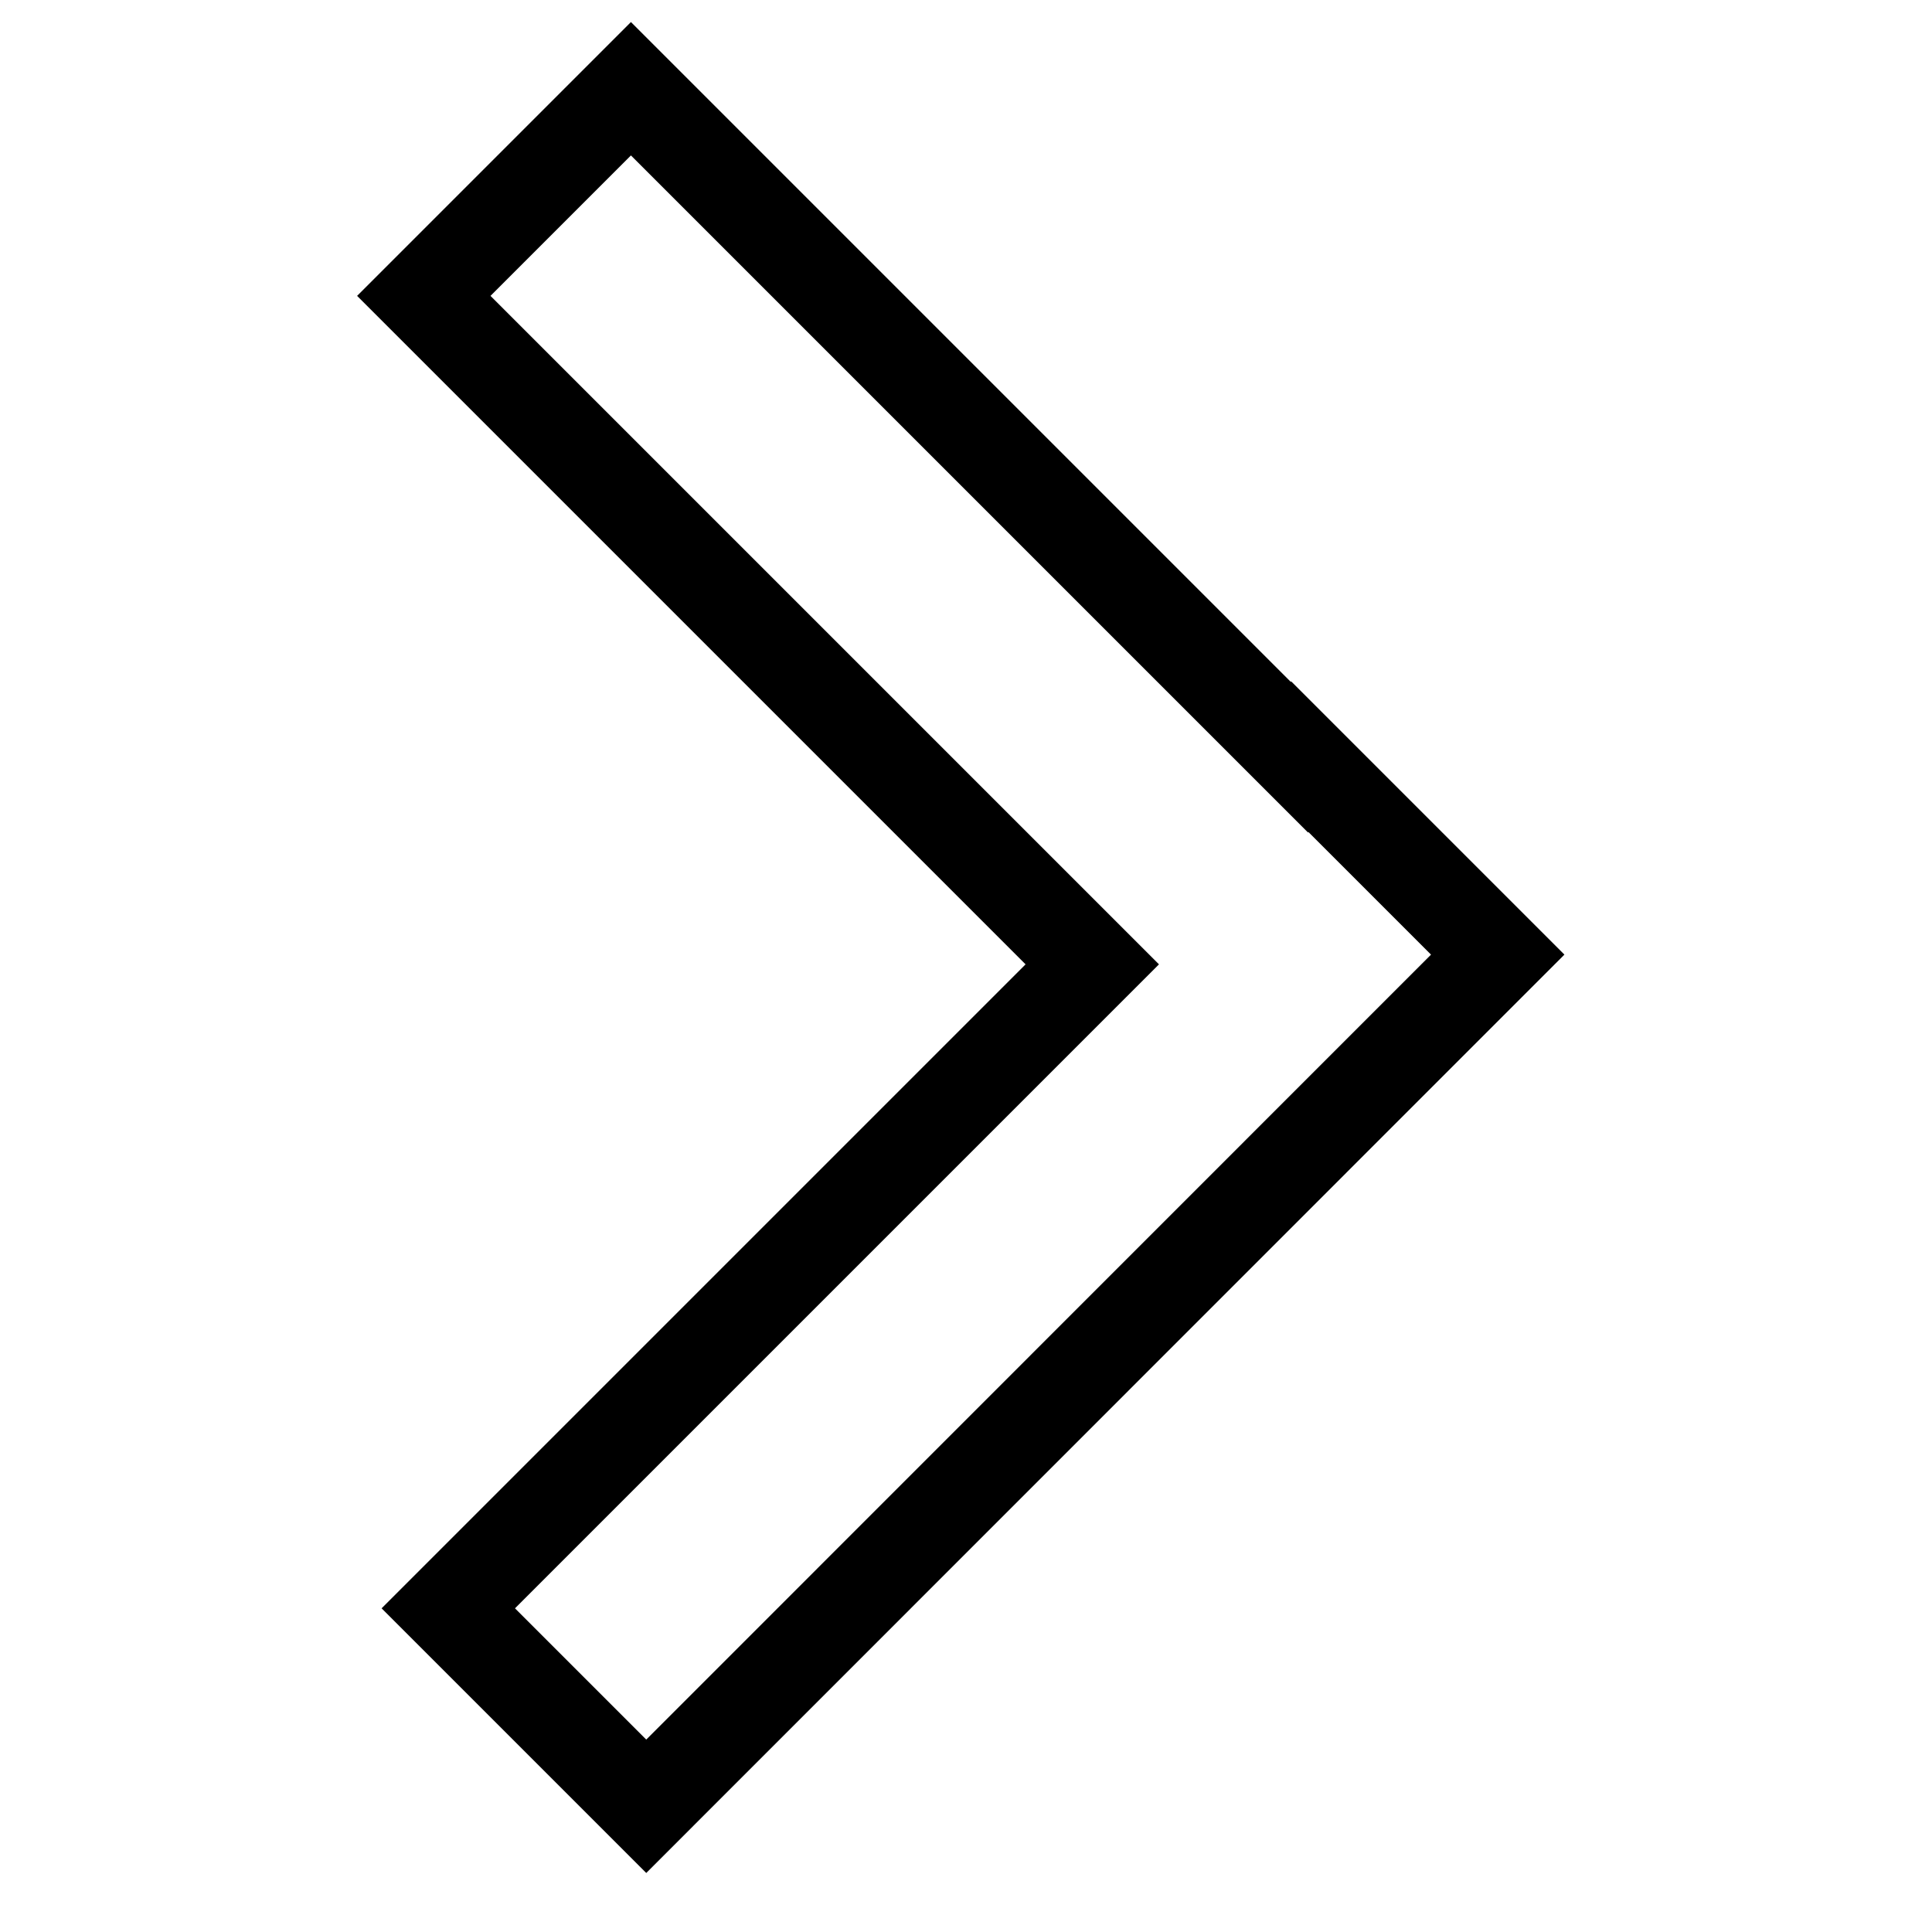
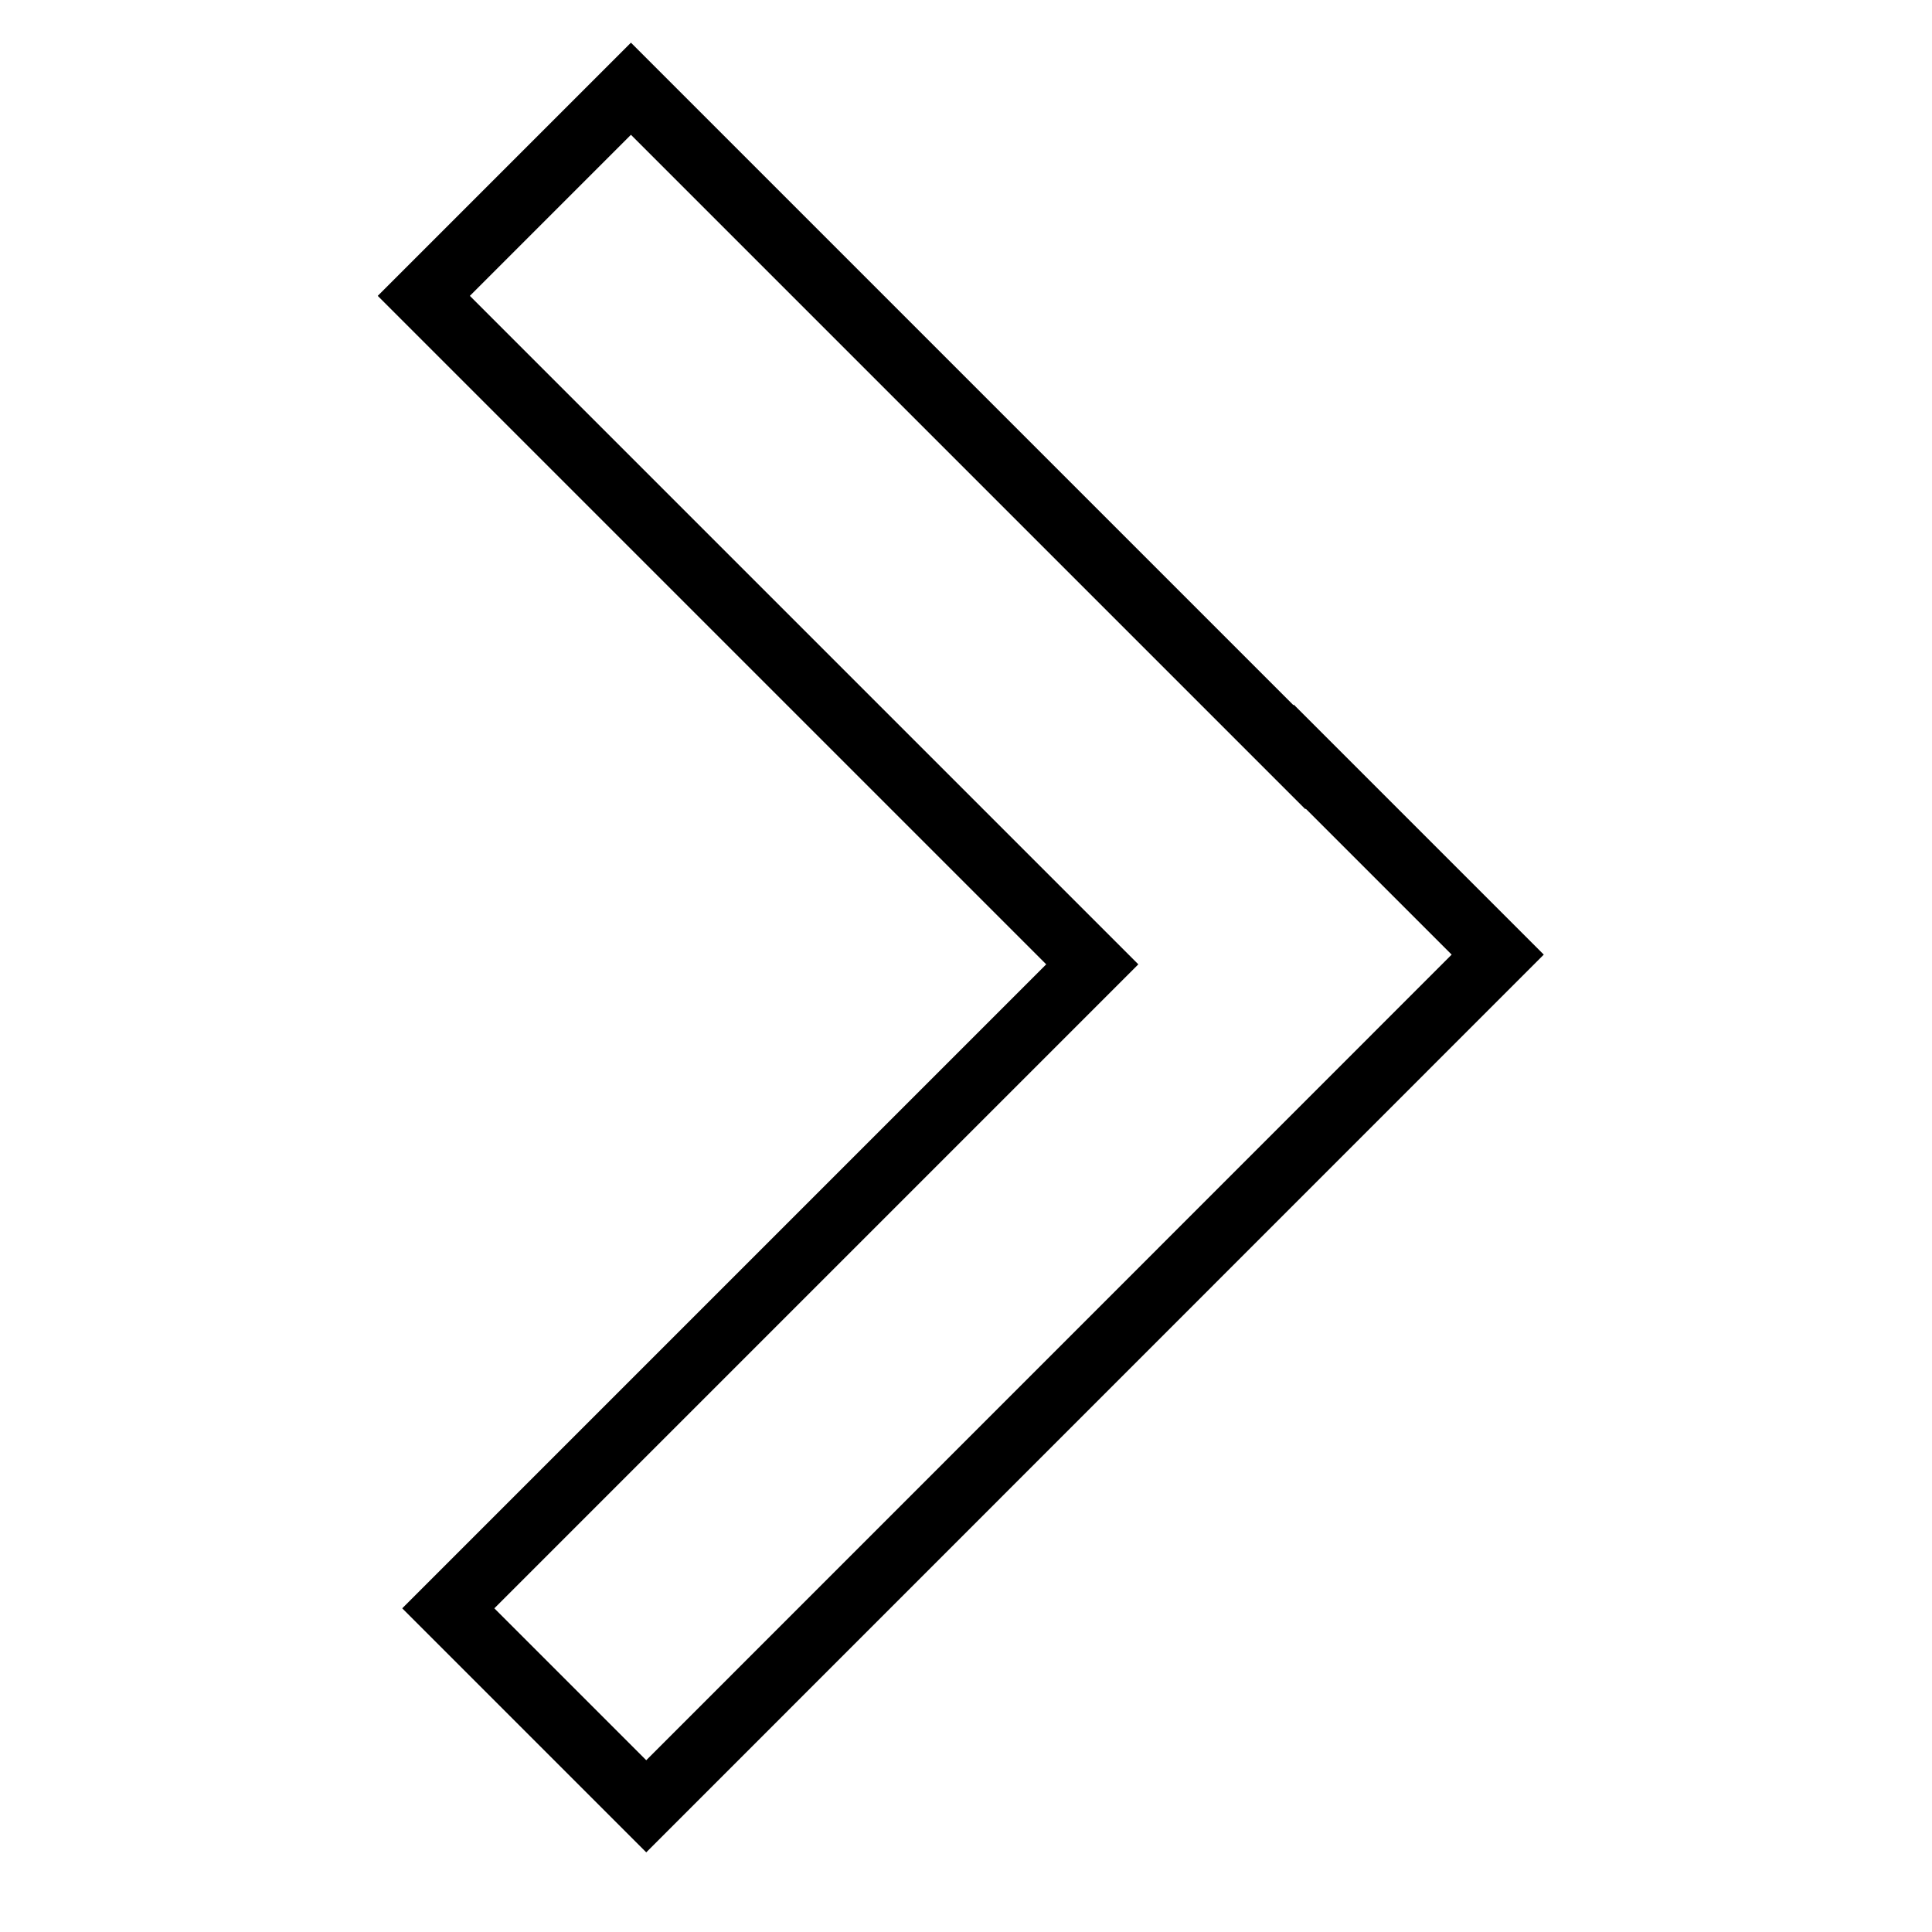
<svg xmlns="http://www.w3.org/2000/svg" width="28pt" height="28pt" viewBox="0 0 28 28" version="1.1" id="svg7">
  <defs id="defs11" />
-   <path id="rect847-3-7" style="fill:none;fill-opacity:1;stroke:#000000;stroke-width:1.367;stroke-linecap:round;stroke-miterlimit:4;stroke-dasharray:none;stroke-opacity:1" d="m 21.706,13.835 -2.869,-2.869 -0.005,0.008 -9.688,-9.688 -3.002,3.002 9.688,9.688 -9.333,9.333 2.869,2.869 z" />
+   <path id="rect847-3-7" style="fill:none;fill-opacity:1;stroke:#000000;stroke-width:0.944;stroke-linecap:round;stroke-miterlimit:4;stroke-dasharray:none;stroke-opacity:1" d="m 21.706,13.835 -2.869,-2.869 -0.005,0.008 -9.688,-9.688 -3.002,3.002 9.688,9.688 -9.333,9.333 2.869,2.869 z" />
</svg>
